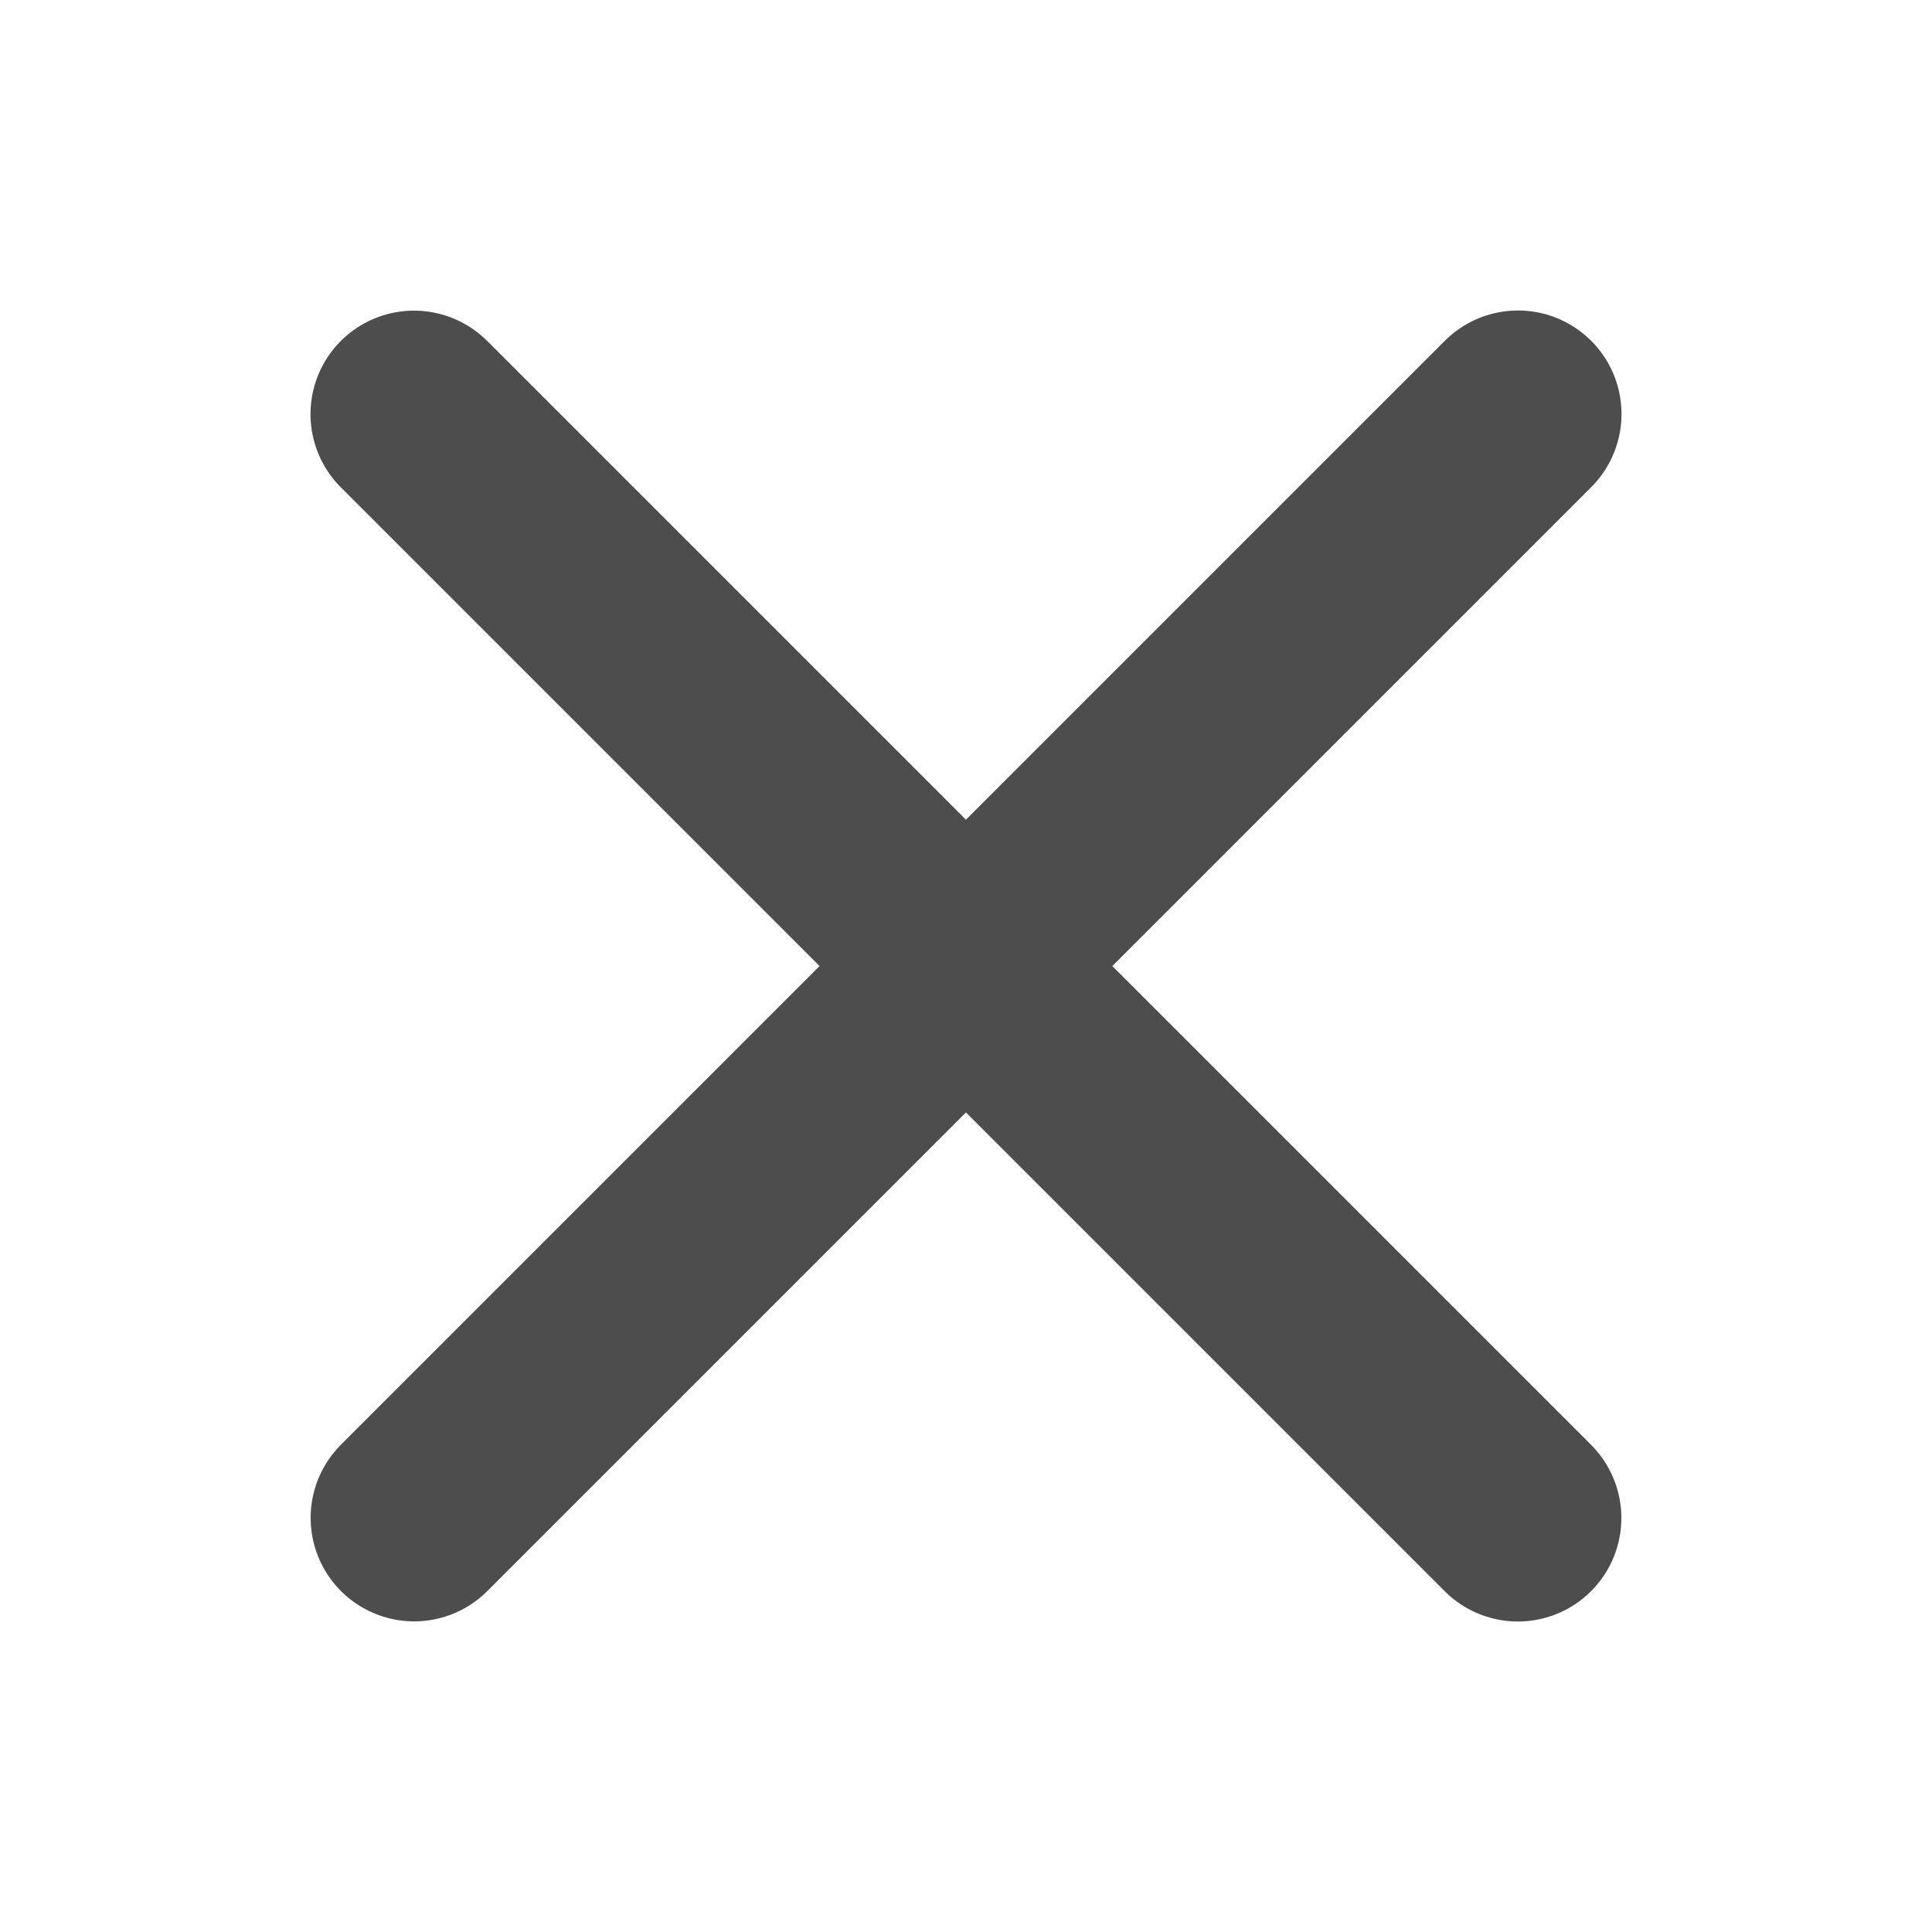
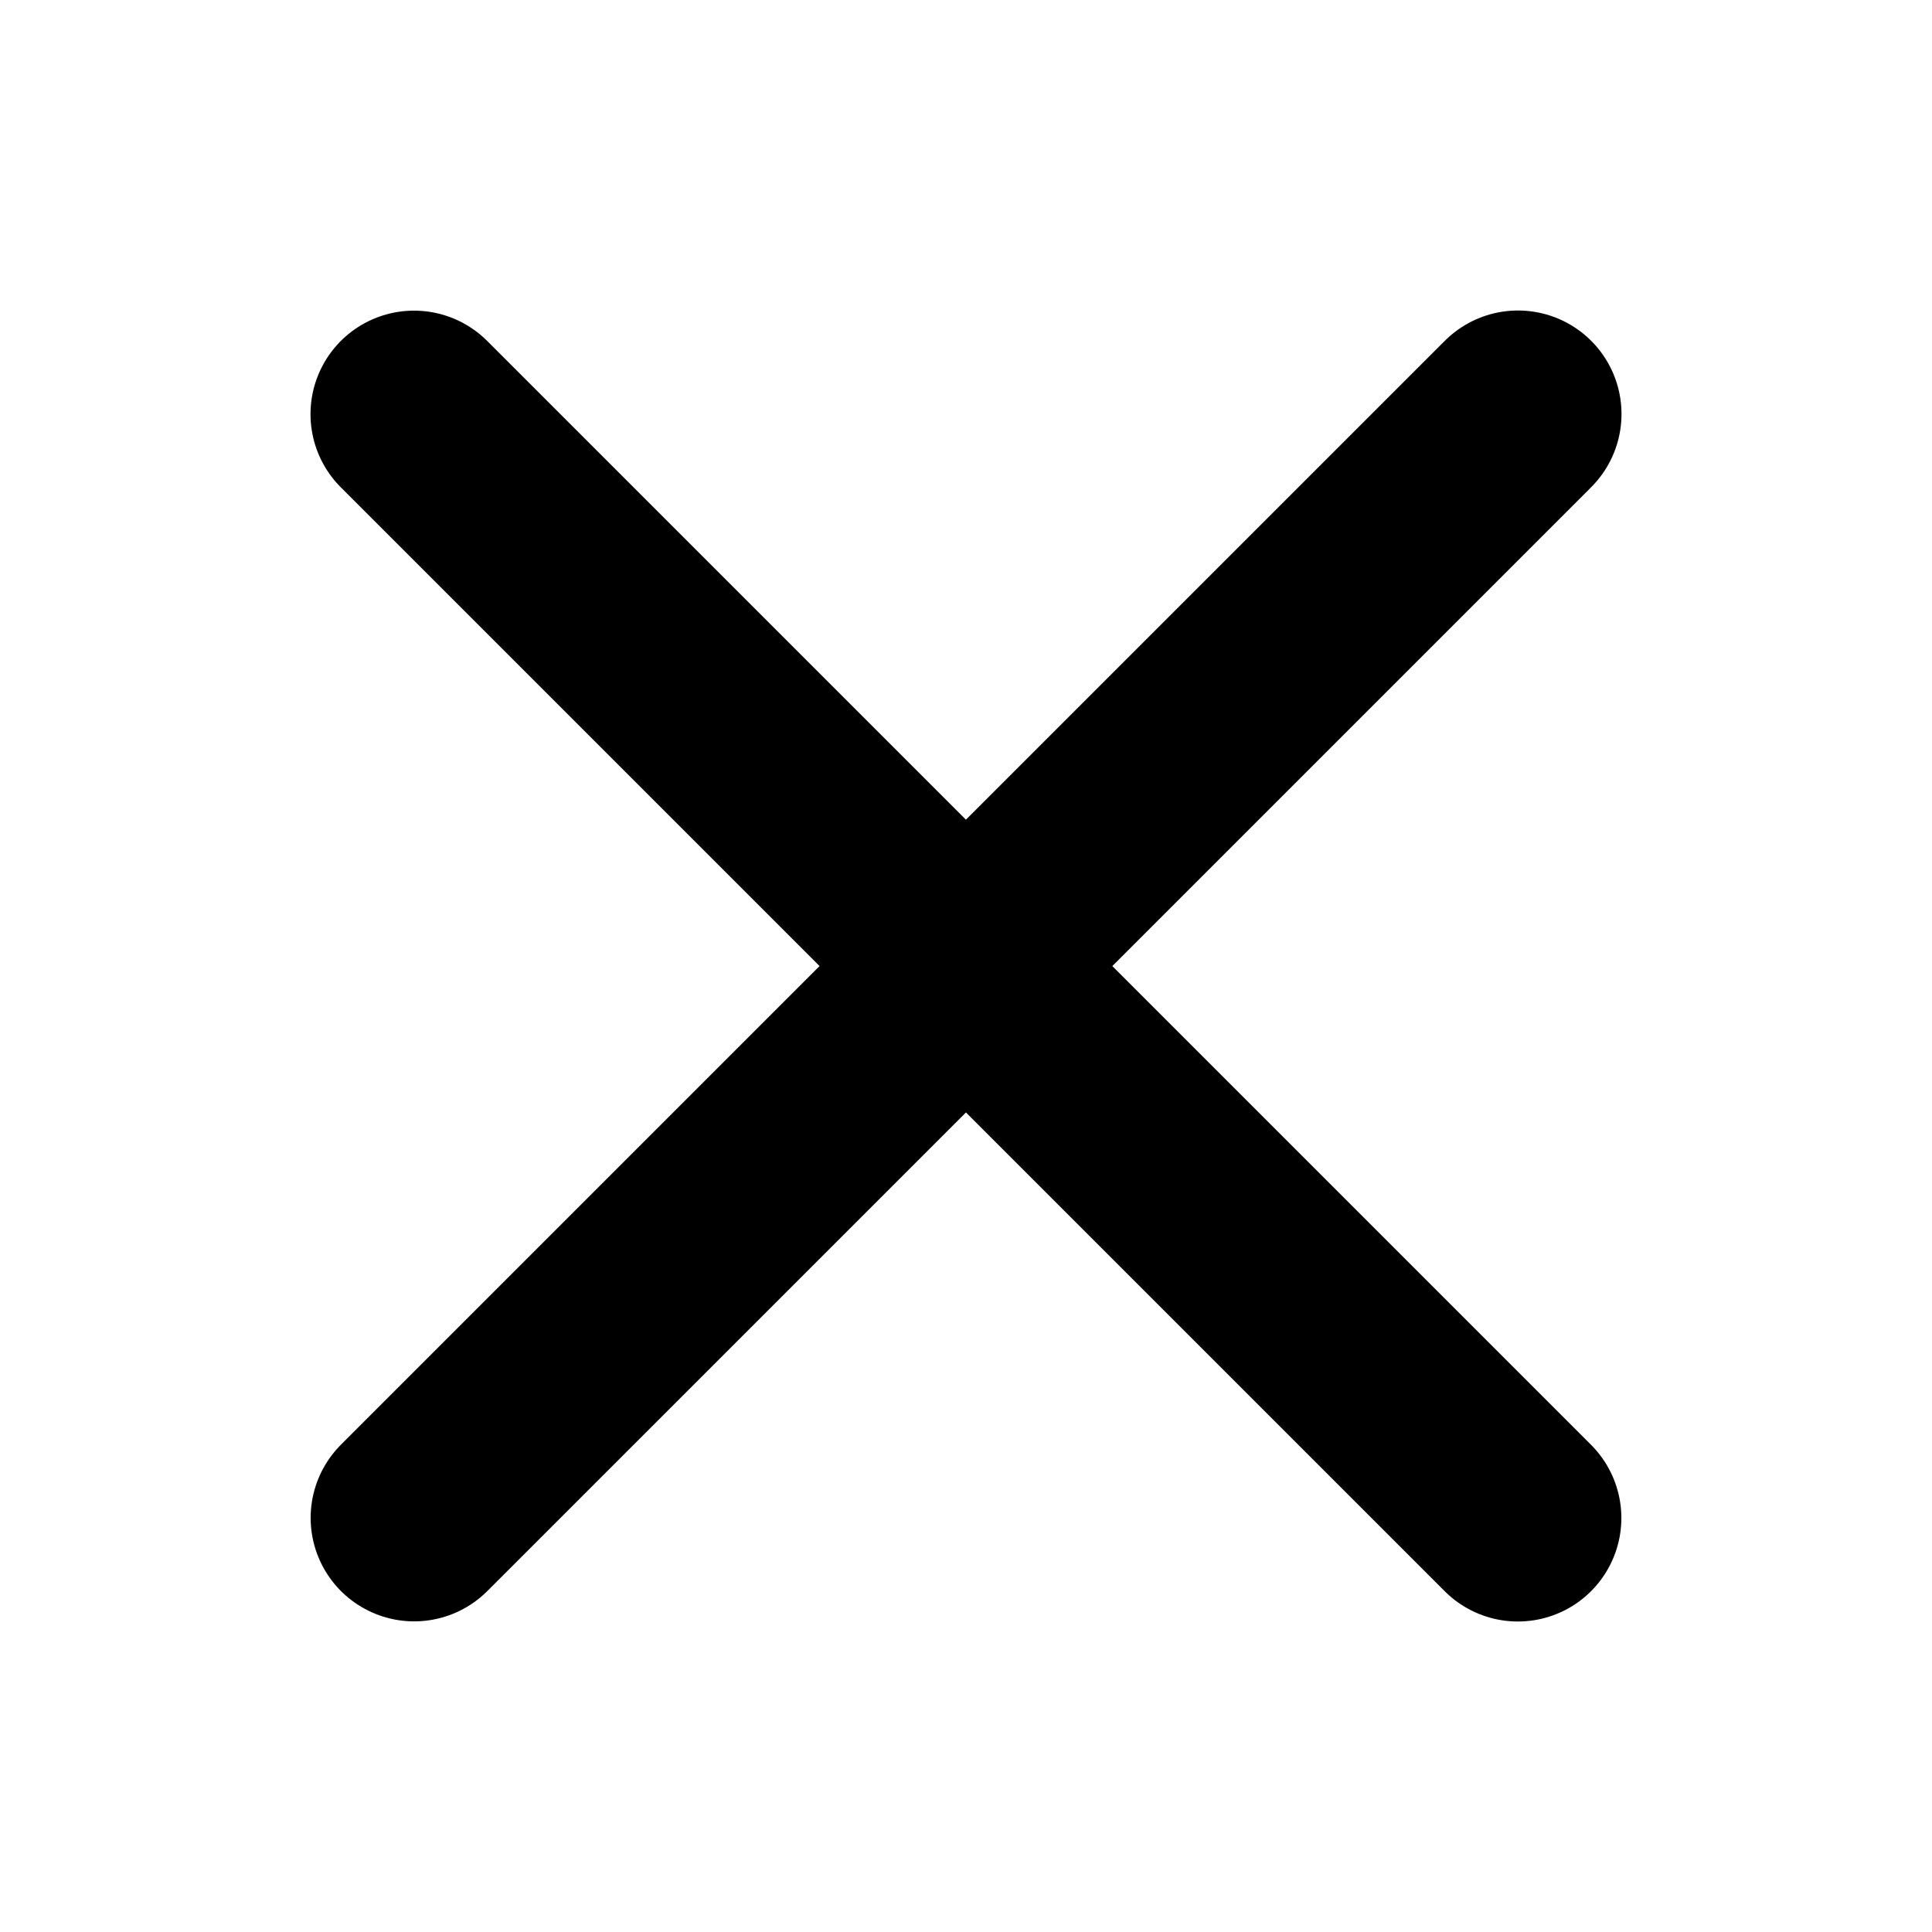
<svg xmlns="http://www.w3.org/2000/svg" width="14" height="14" viewBox="0 0 14 14" fill="none">
-   <path d="M11 3L3.001 10.999M10.999 11L3 3.001" stroke="#4D4D4D" stroke-width="1.5" stroke-linecap="round" stroke-linejoin="round" />
+   <path d="M11 3L3.001 10.999M10.999 11L3 3.001" stroke="currentColor" stroke-width="1.5" stroke-linecap="round" stroke-linejoin="round" />
</svg>
